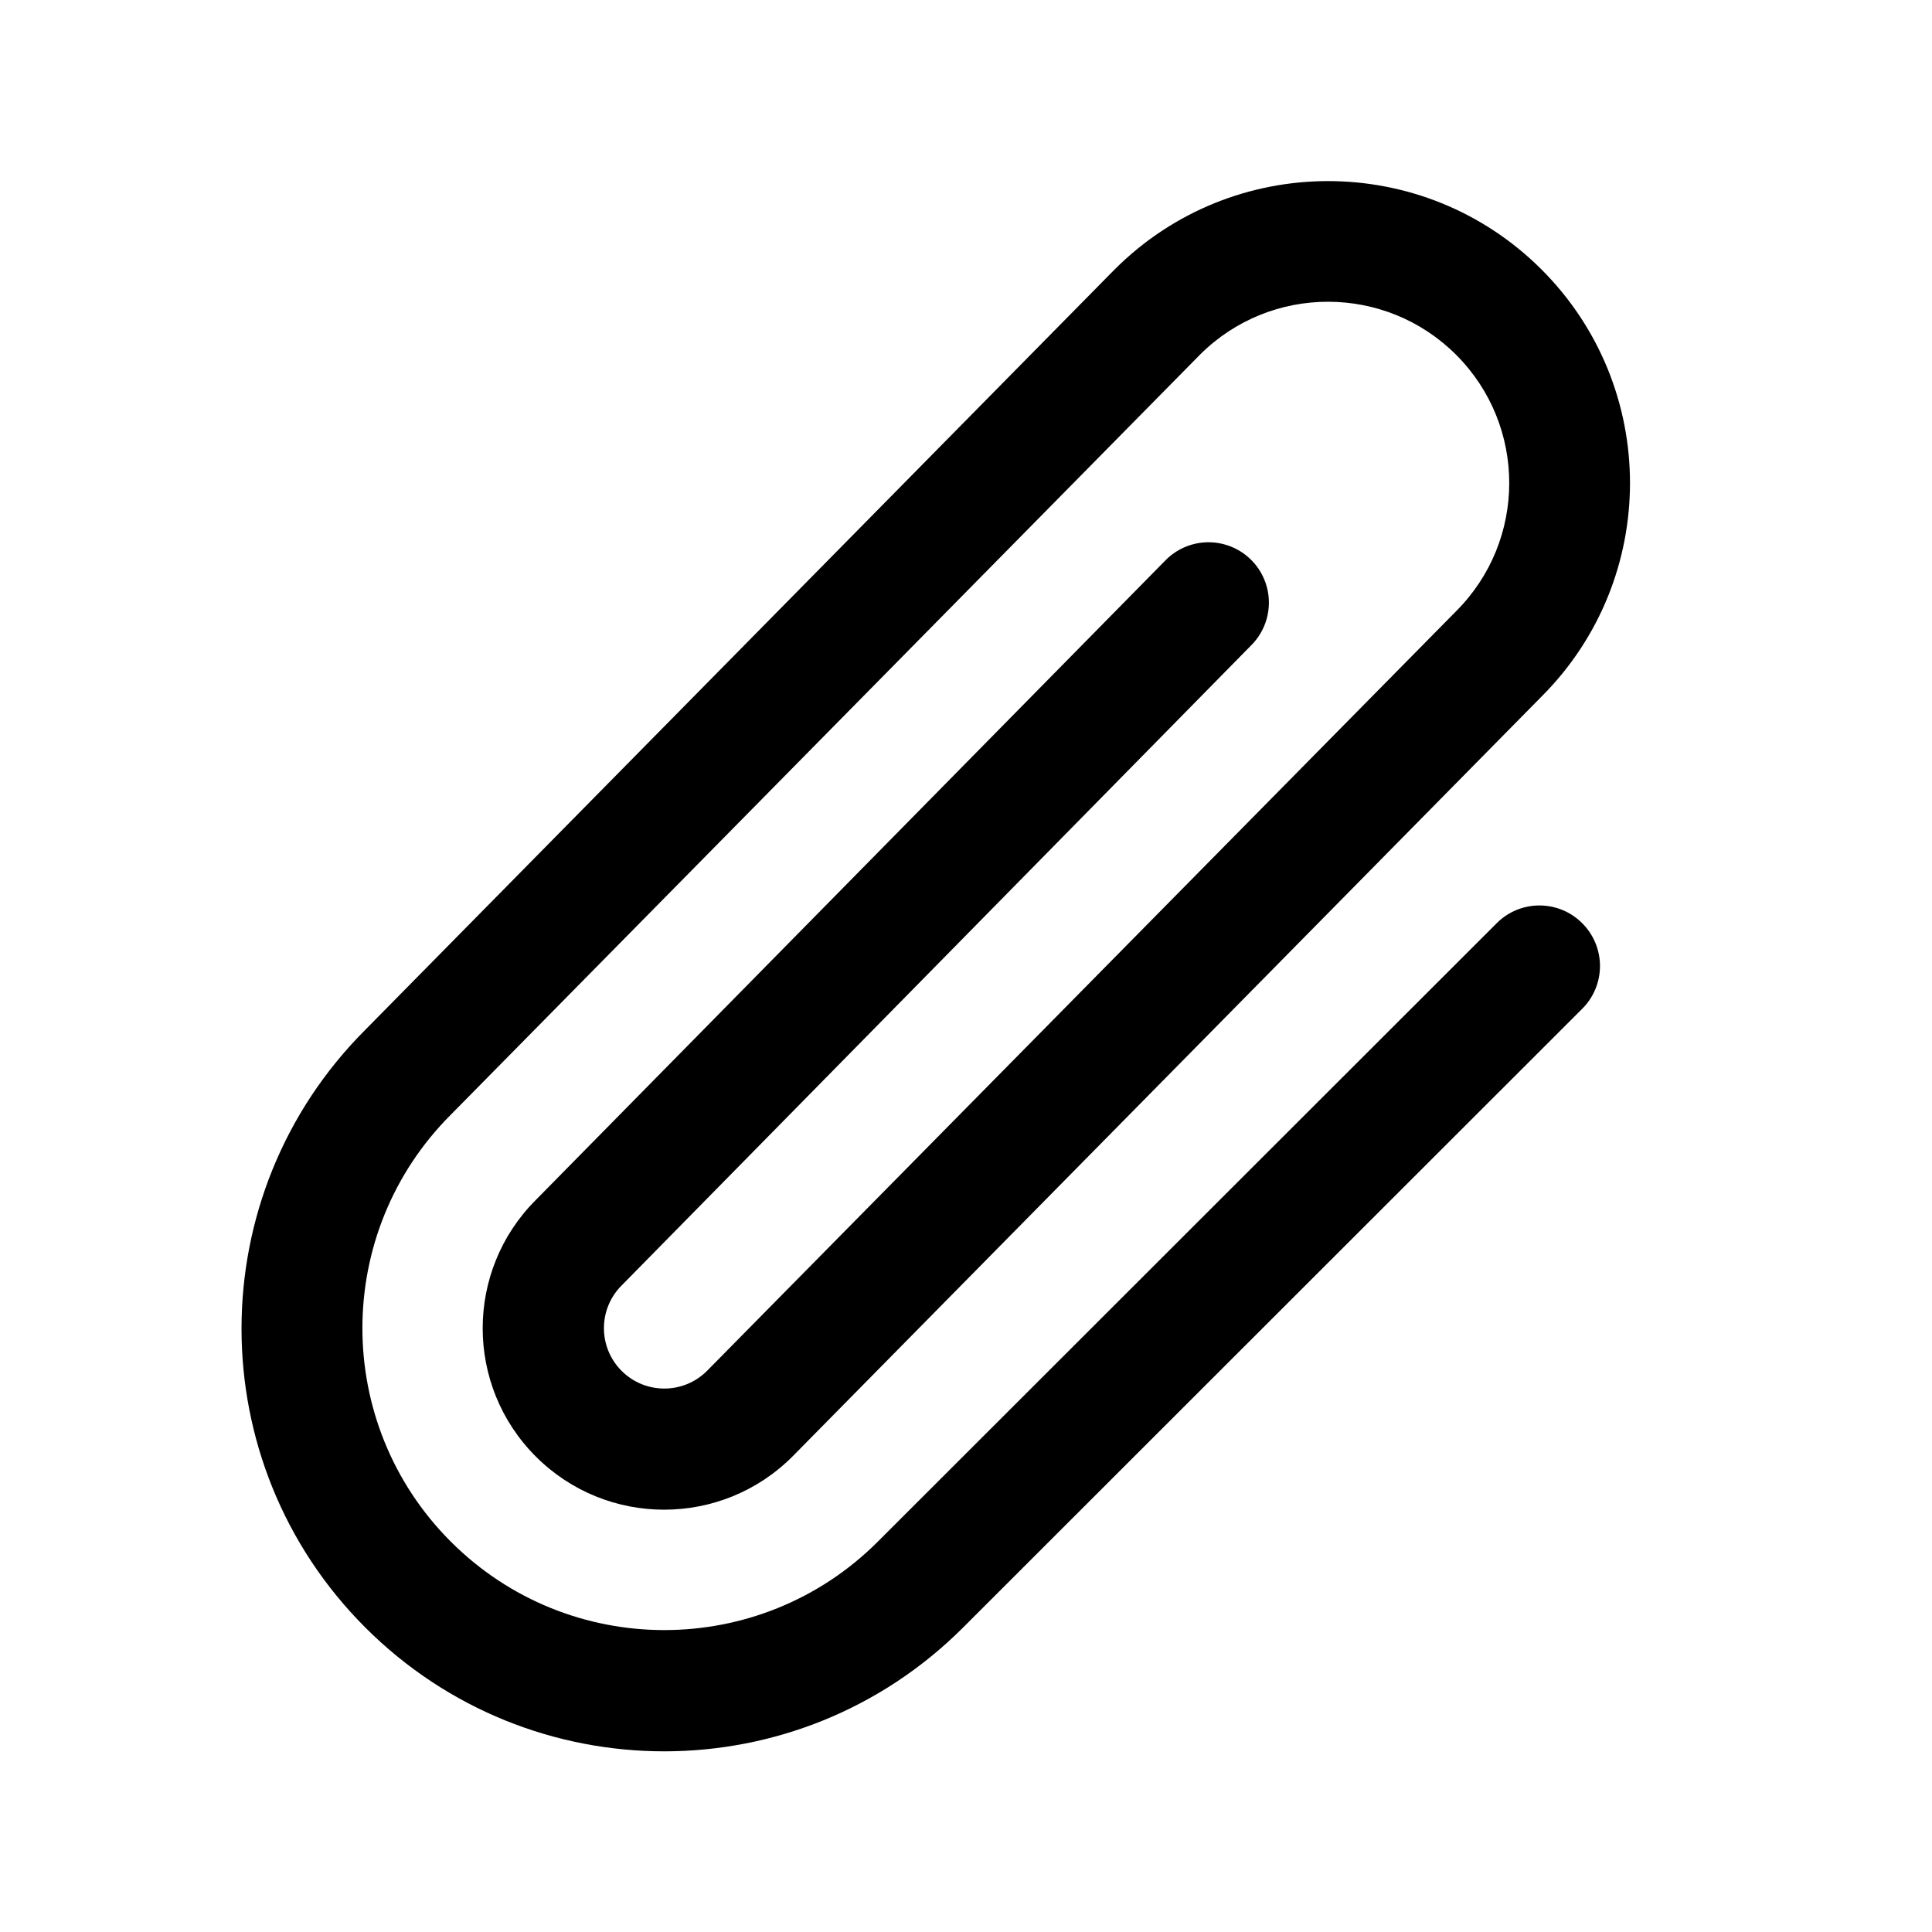
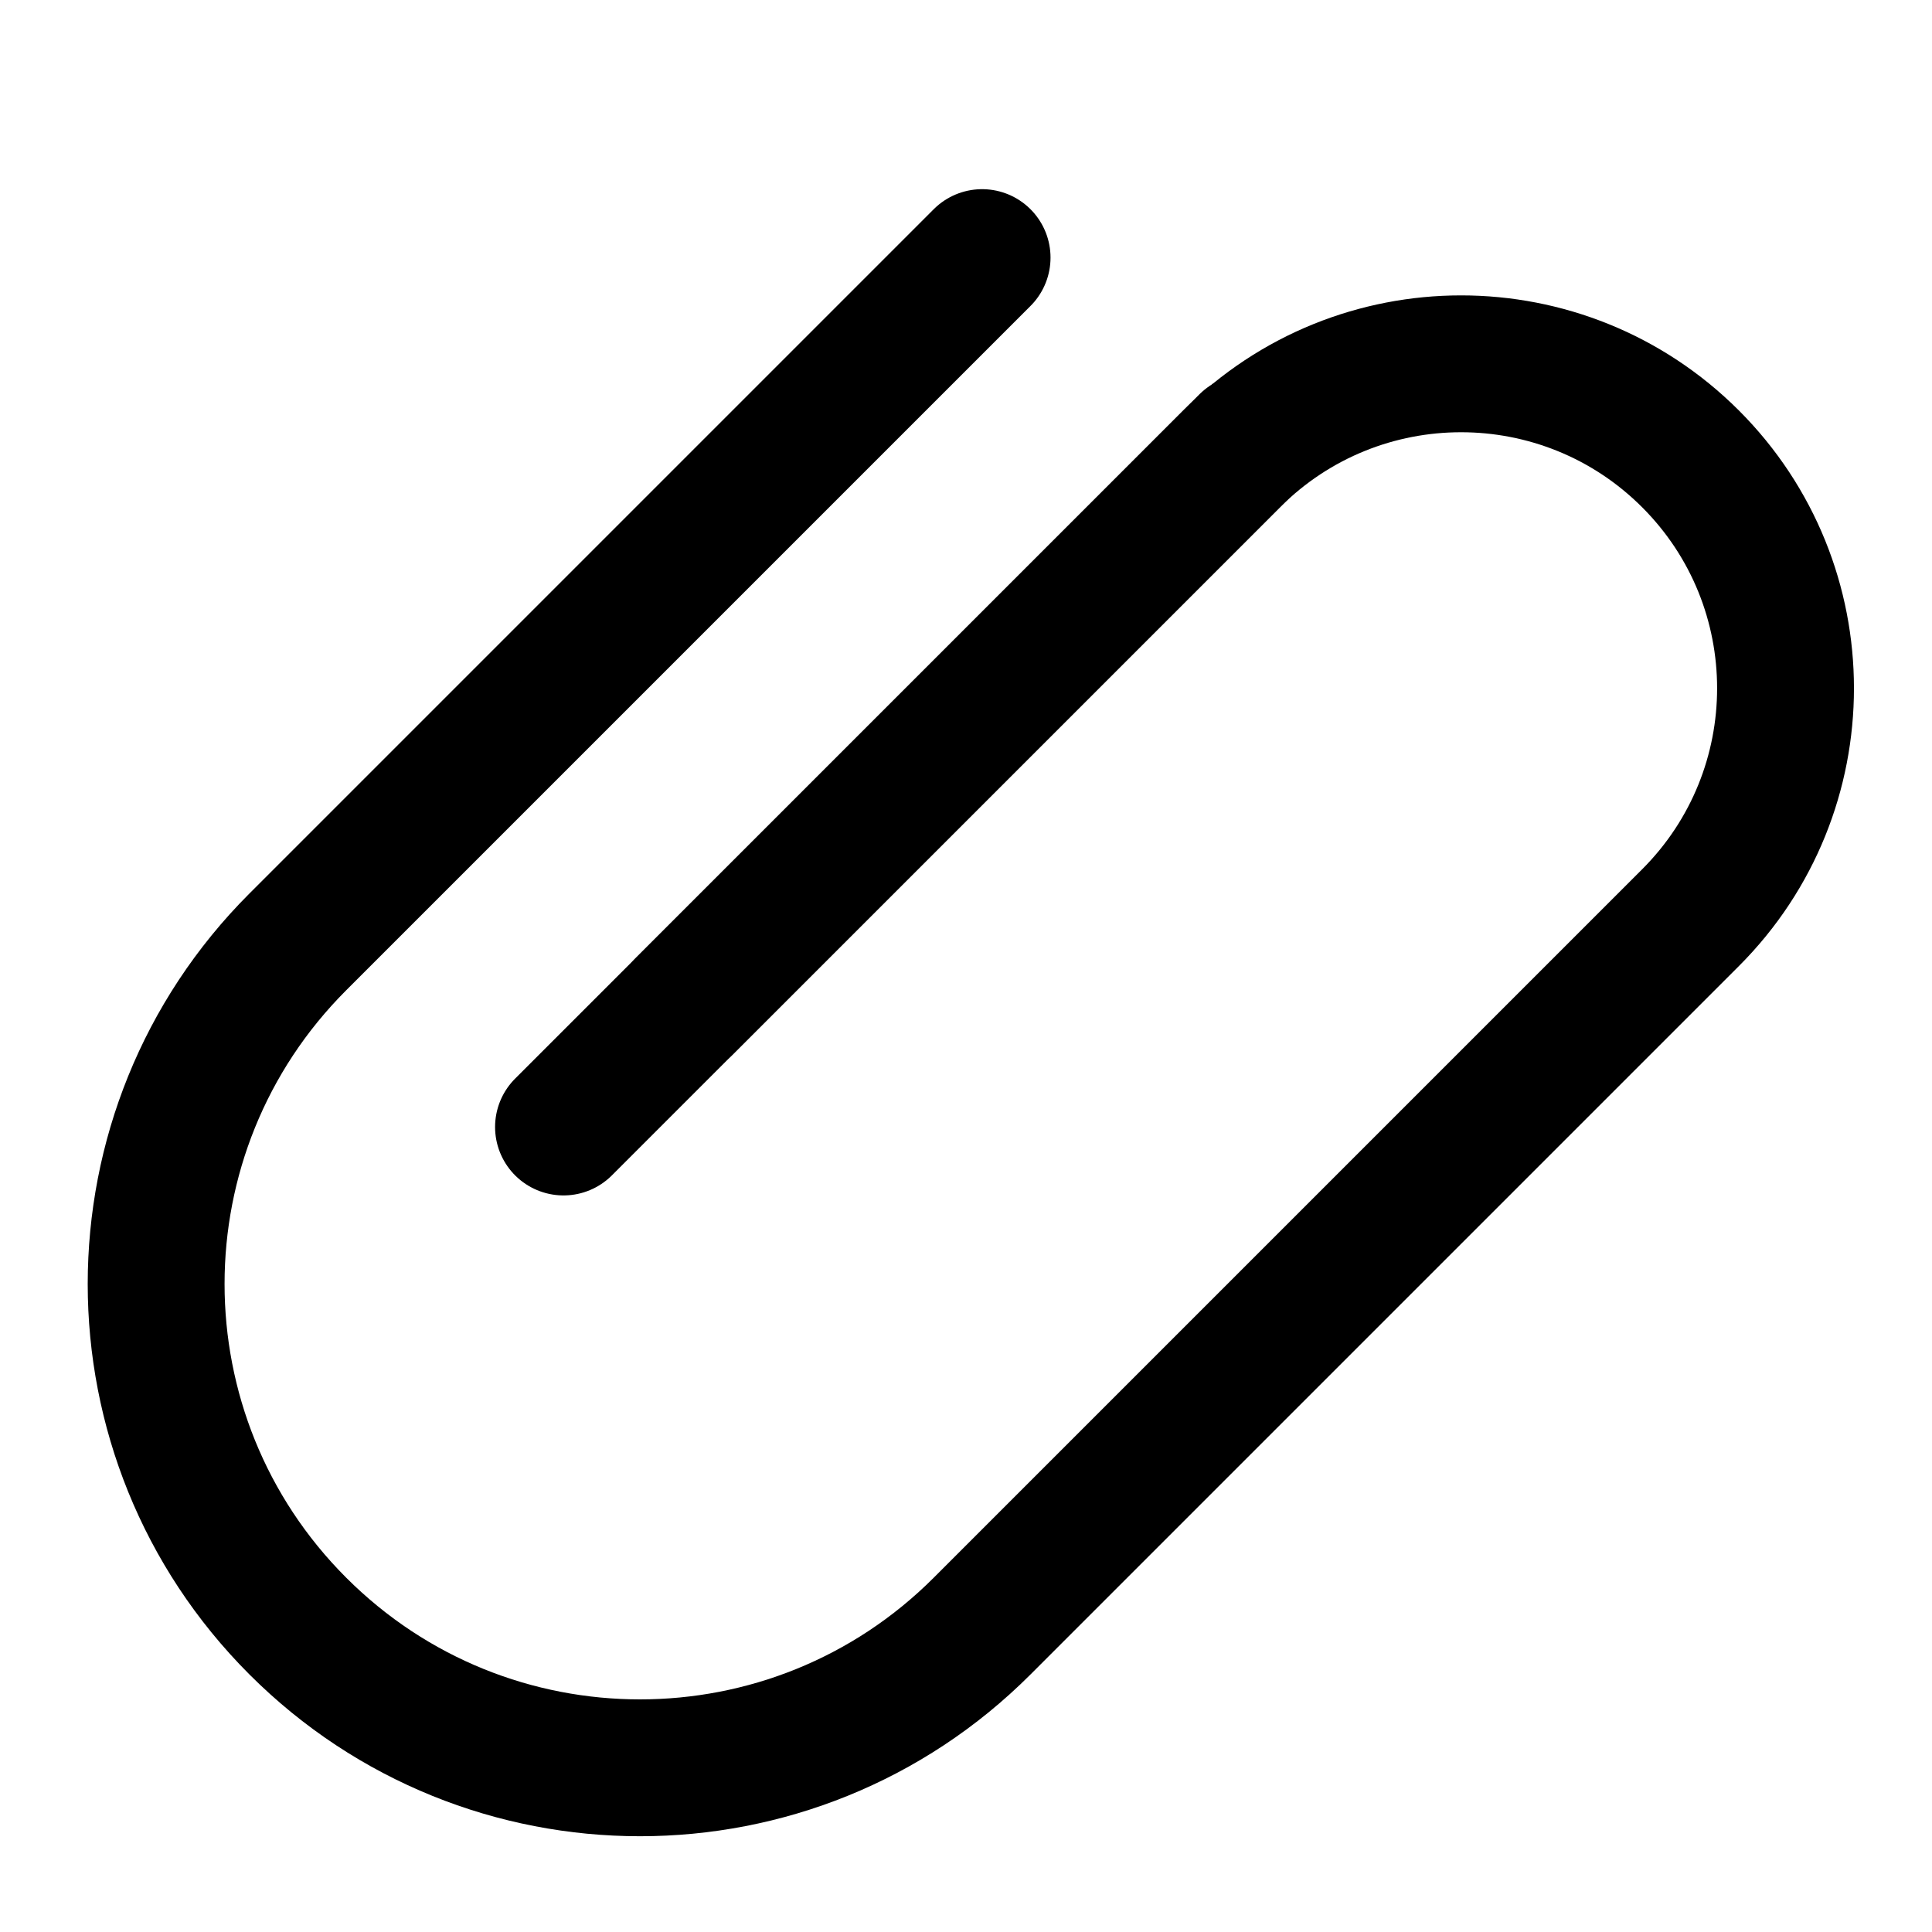
- <svg xmlns="http://www.w3.org/2000/svg" viewBox="0 0 256 256" fill="currentColor">
-   <path d="M209.66,122.34a8,8,0,0,1,0,11.32l-82.05,82a56,56,0,0,1-79.2-79.21L147.67,35.73a40,40,0,1,1,56.61,56.55L105,193A24,24,0,1,1,71,159L154.3,74.38A8,8,0,1,1,165.7,85.6L82.39,170.31a8,8,0,1,0,11.27,11.36L192.93,81A24,24,0,1,0,159,47L59.76,147.68a40,40,0,1,0,56.53,56.62l82.06-82A8,8,0,0,1,209.66,122.34Z" />
+ <svg xmlns="http://www.w3.org/2000/svg" viewBox="0 0 24 24" fill="none" stroke="currentColor" stroke-width="1.7" stroke-linecap="round" stroke-linejoin="round">
+   <path d="m8.5 12.5 6.8-6.8a4 4 0 0 1 5.7 5.7l-8.8 8.8a6 6 0 0 1-8.5-8.5l8.5-8.5" />
+   <path d="m7 14 8.5-8.5" />
</svg>
